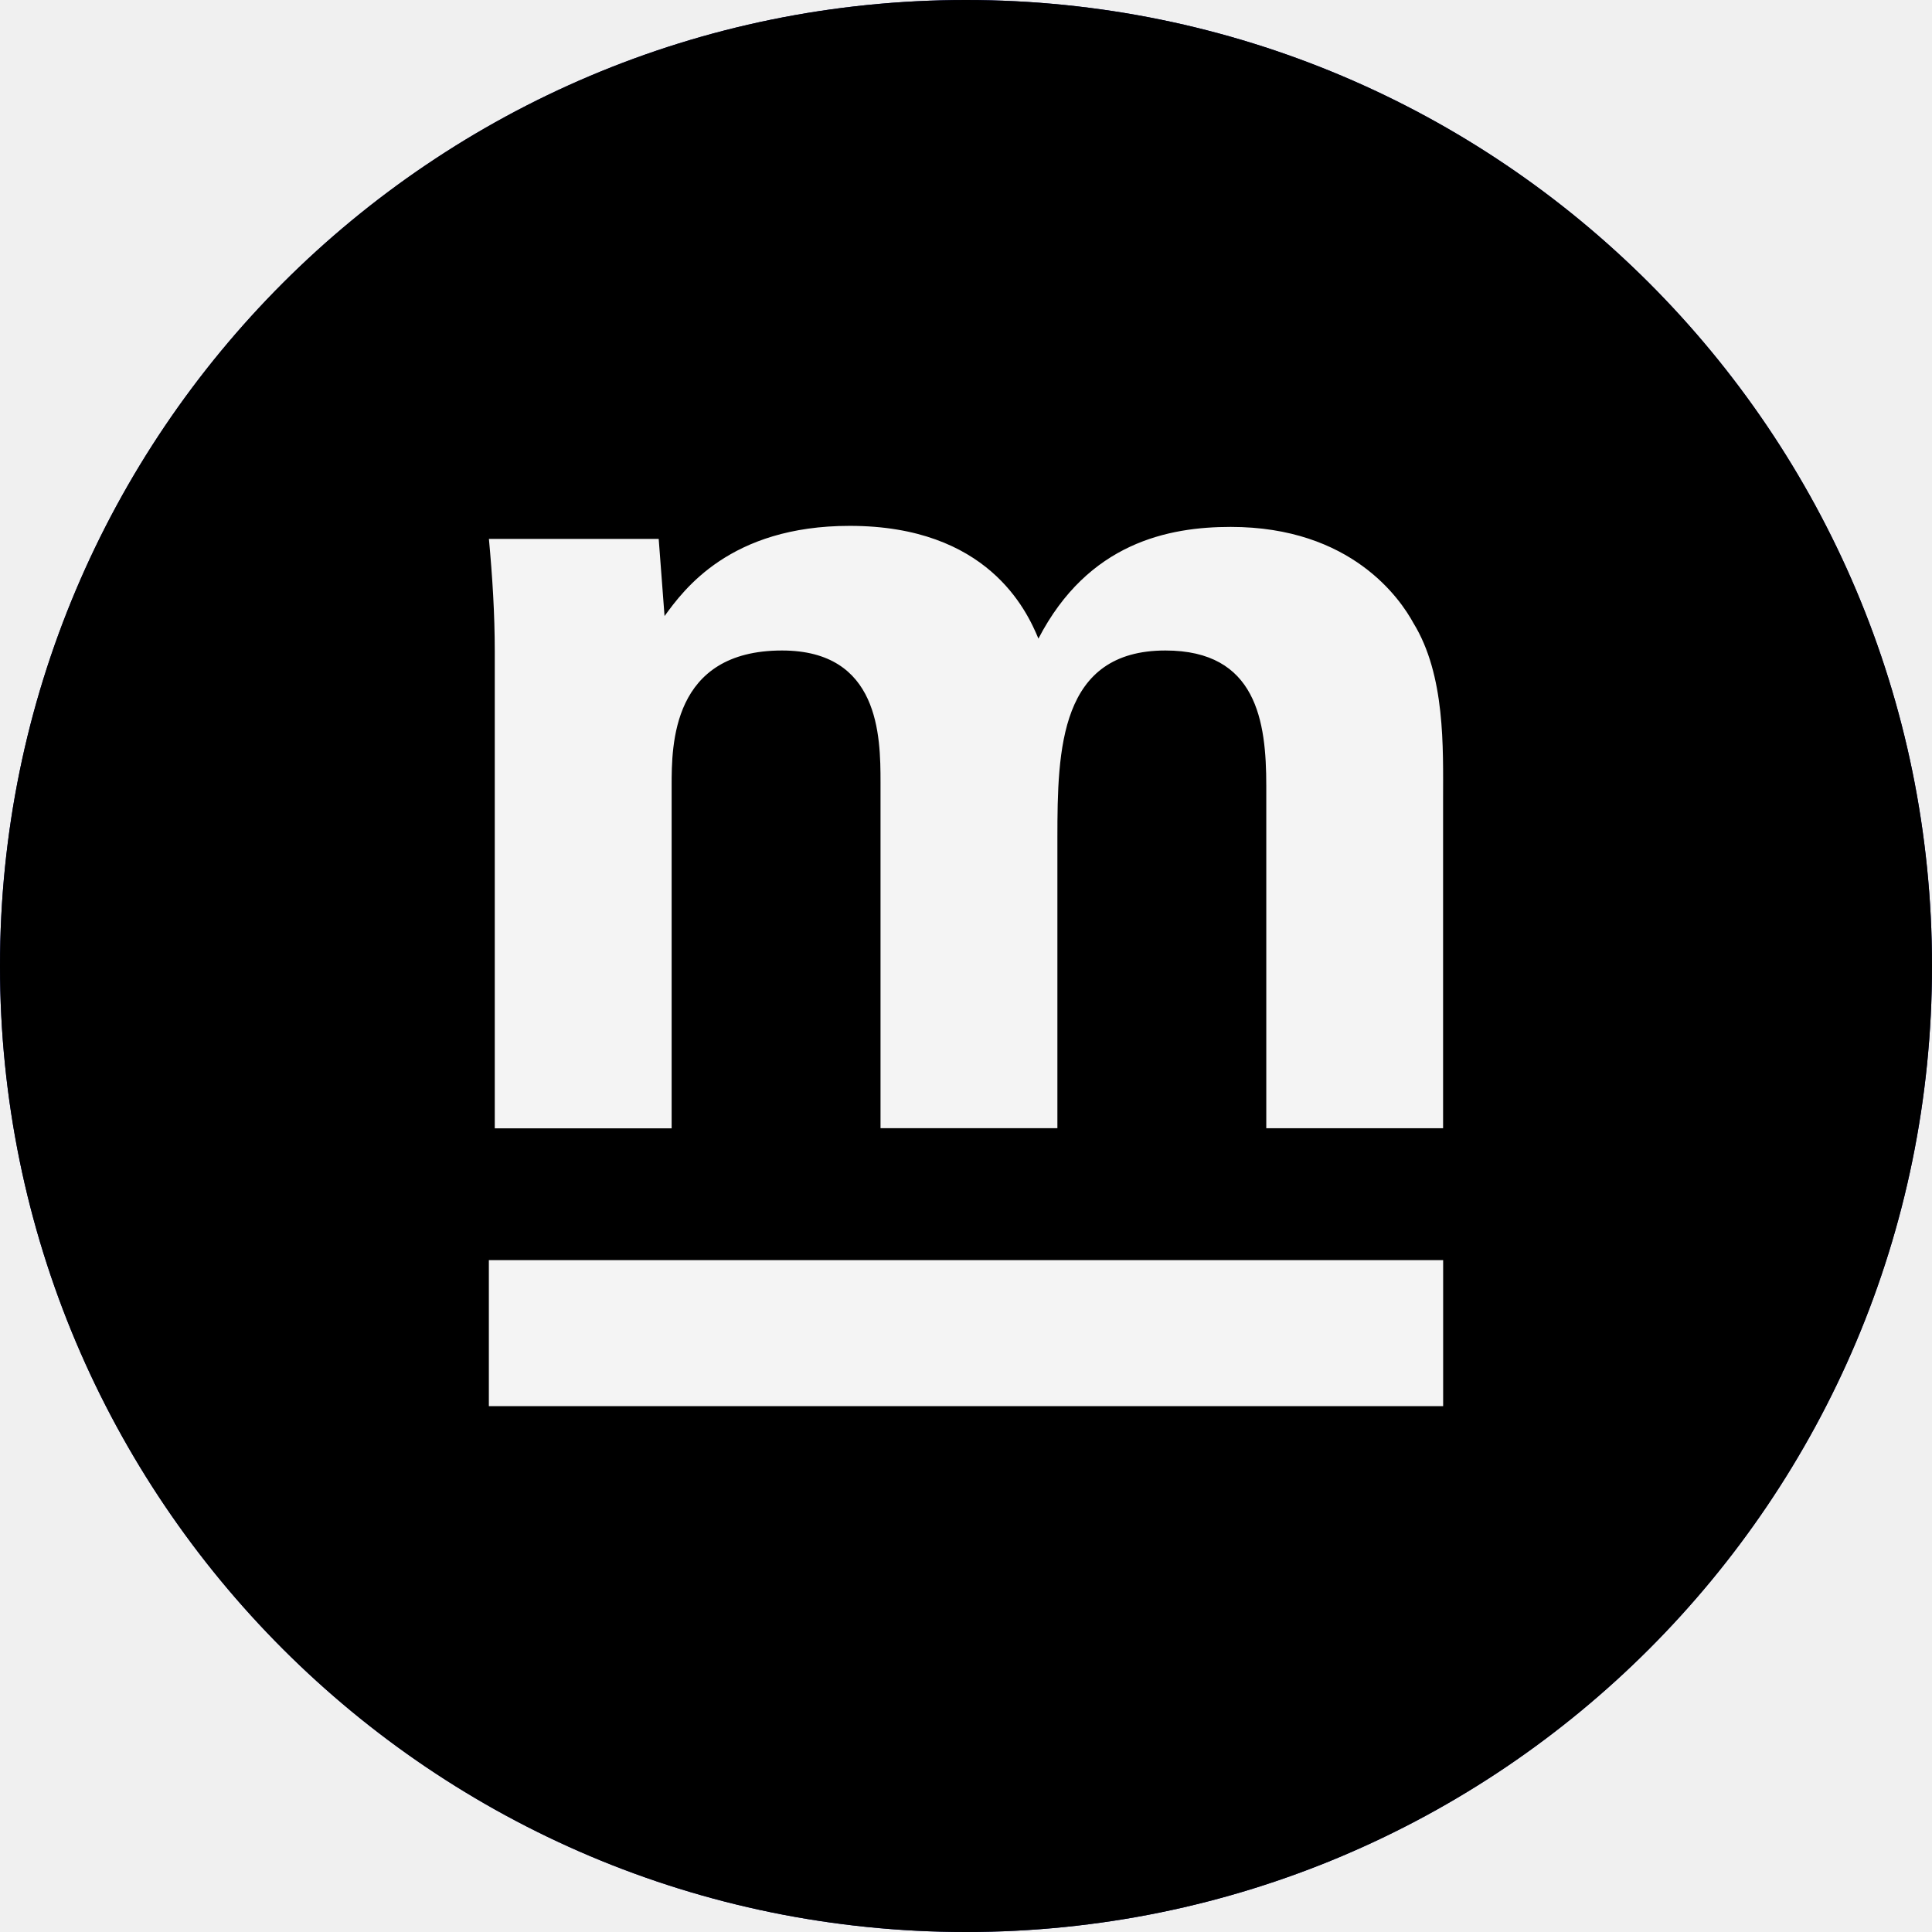
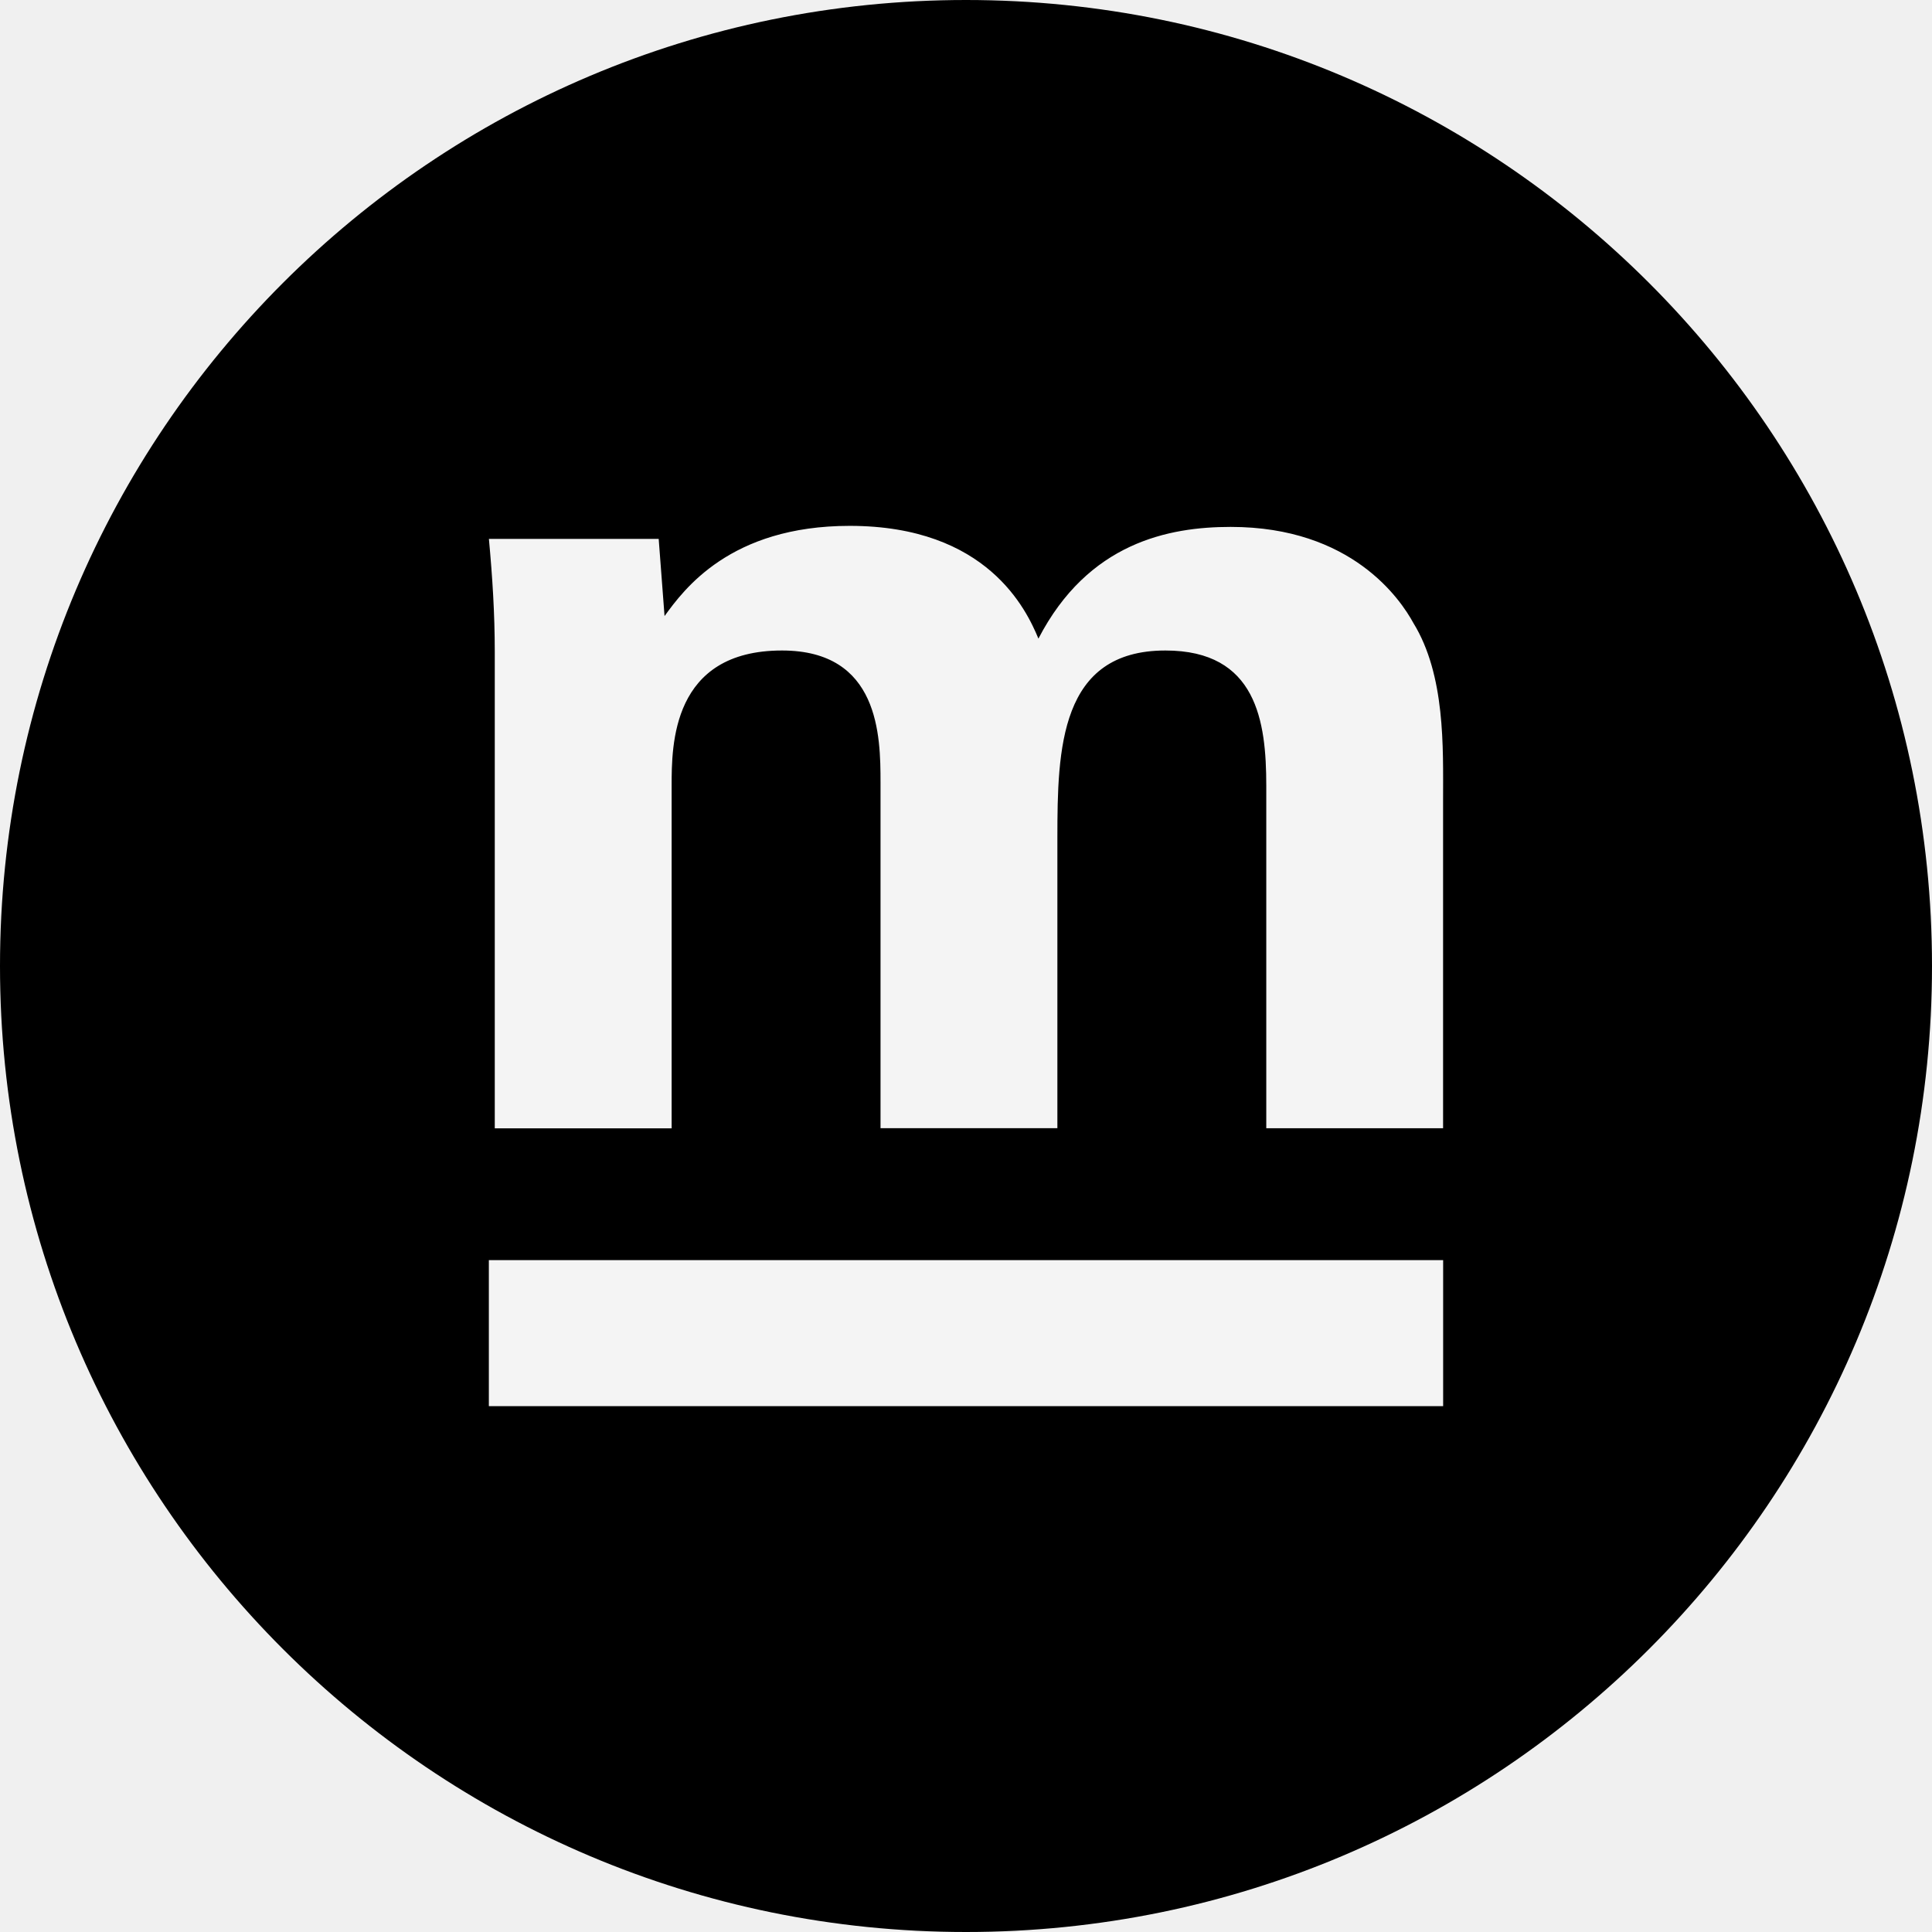
<svg xmlns="http://www.w3.org/2000/svg" width="256" height="256" viewBox="0 0 256 256" fill="none">
-   <g clip-path="url(#clip0_741_46)">
-     <circle cx="128" cy="128" r="128" fill="#111570" />
+   <g clip-path="url(#clip0_1926_101)">
    <path d="M256 128C256 57.307 198.692 0 128 0C57.307 0 0 57.307 0 128C0 198.692 57.307 256 128 256C198.692 256 256 198.692 256 128Z" fill="black" />
-     <path d="M65.559 86.35C65.559 81.315 65.249 76.443 64.784 71.409H87.281L88.056 81.633C90.577 78.173 96.706 69.679 112.593 69.679C130.839 69.679 136.029 80.842 137.596 84.62C144.198 71.882 154.888 69.818 163.072 69.818C179.107 69.818 185.569 79.415 187.283 82.556C191.535 89.476 191.216 99.072 191.216 105.992V149.496H167.789V104.122C167.789 95.589 166.524 86.195 154.422 86.195C140.42 86.195 140.11 99.243 140.11 111.019V149.489H116.674V103.649C116.674 97.513 116.519 86.195 103.618 86.195C88.995 86.195 88.995 98.77 88.995 104.122V149.512H65.559V86.35Z" fill="#F4F4F4" />
-     <path d="M64.776 166.974H191.224V186.322H64.776V166.974Z" fill="#F4F4F4" />
+     <path d="M65.559 86.35C65.559 81.315 65.249 76.443 64.783 71.409H87.28L88.056 81.633C90.577 78.173 96.706 69.679 112.593 69.679C130.839 69.679 136.029 80.842 137.596 84.62C144.197 71.882 154.887 69.818 163.072 69.818C179.107 69.818 185.569 79.415 187.283 82.556C191.534 89.476 191.216 99.072 191.216 105.992V149.496H167.788V104.122C167.788 95.589 166.524 86.195 154.422 86.195C140.42 86.195 140.109 99.243 140.109 111.019V149.489H116.674V103.649C116.674 97.513 116.518 86.195 103.618 86.195C88.995 86.195 88.995 98.77 88.995 104.122V149.512H65.559V86.35Z" fill="#F4F4F4" />
+     <path d="M64.775 166.974H191.224V186.322H64.775V166.974Z" fill="#F4F4F4" />
  </g>
  <defs>
-     <clipPath id="clip0_741_46">
+     <clipPath id="clip0_1926_101">
      <rect width="256" height="256" fill="white" />
    </clipPath>
  </defs>
</svg>
